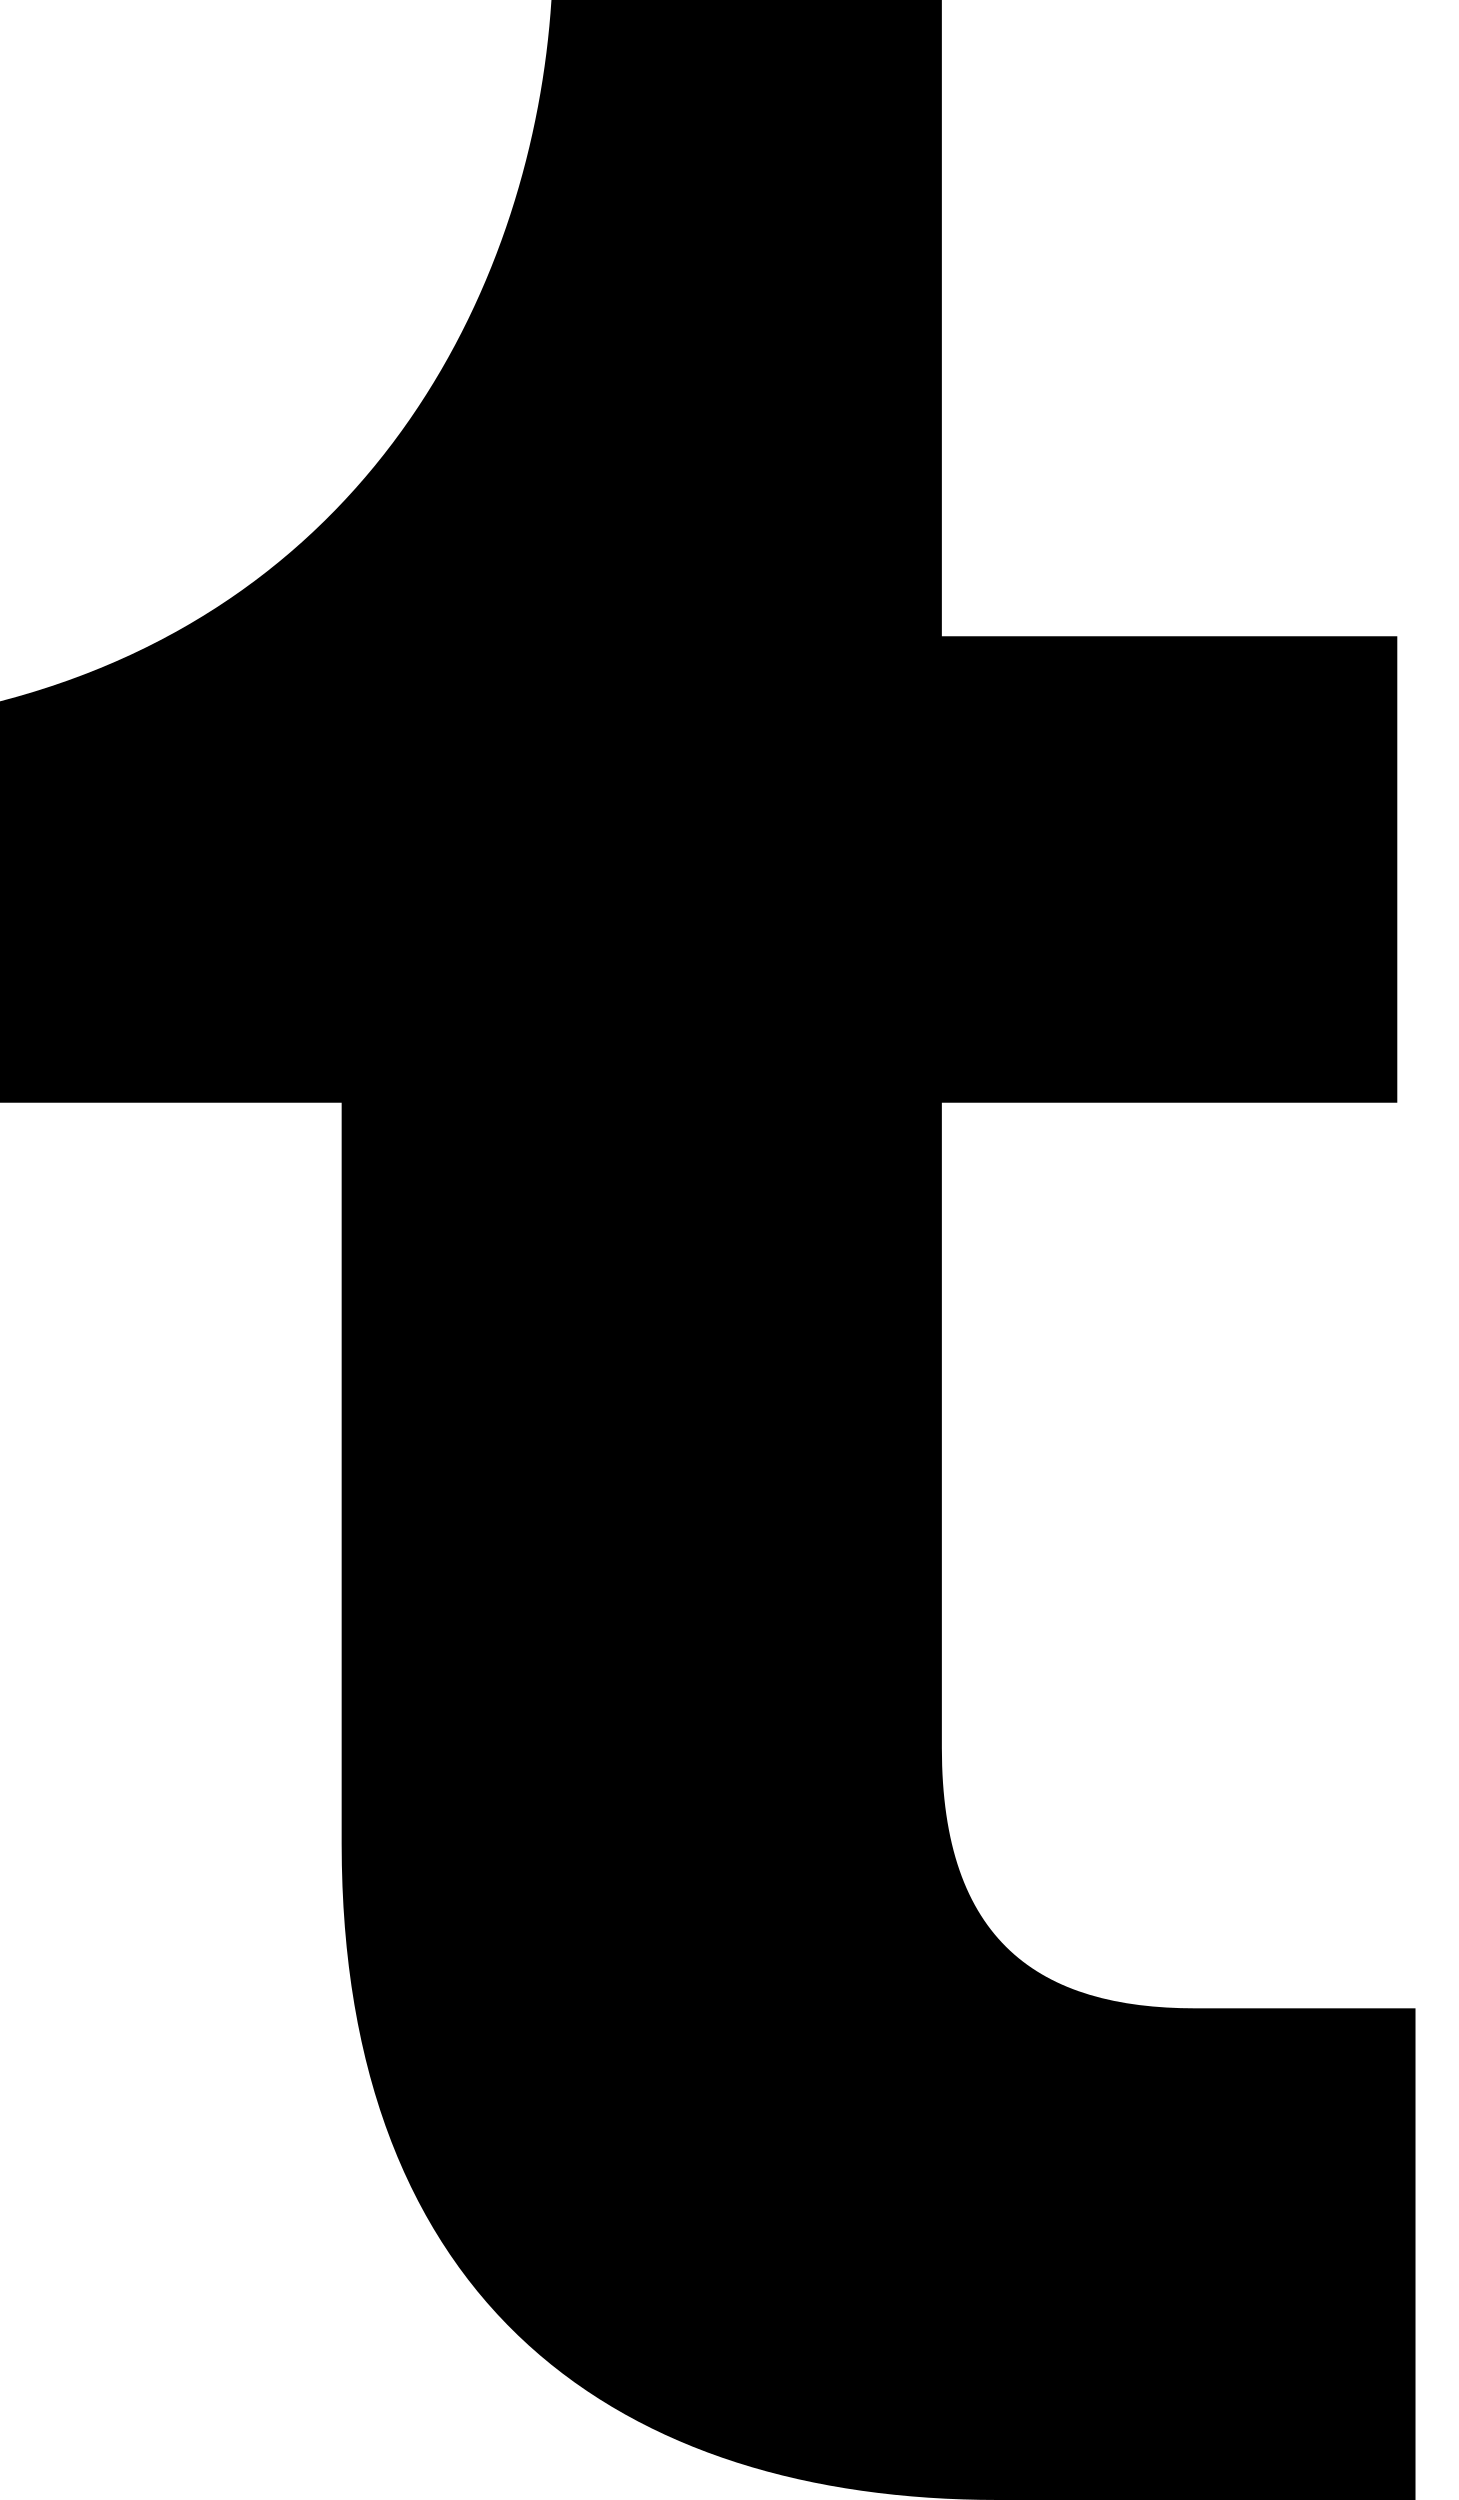
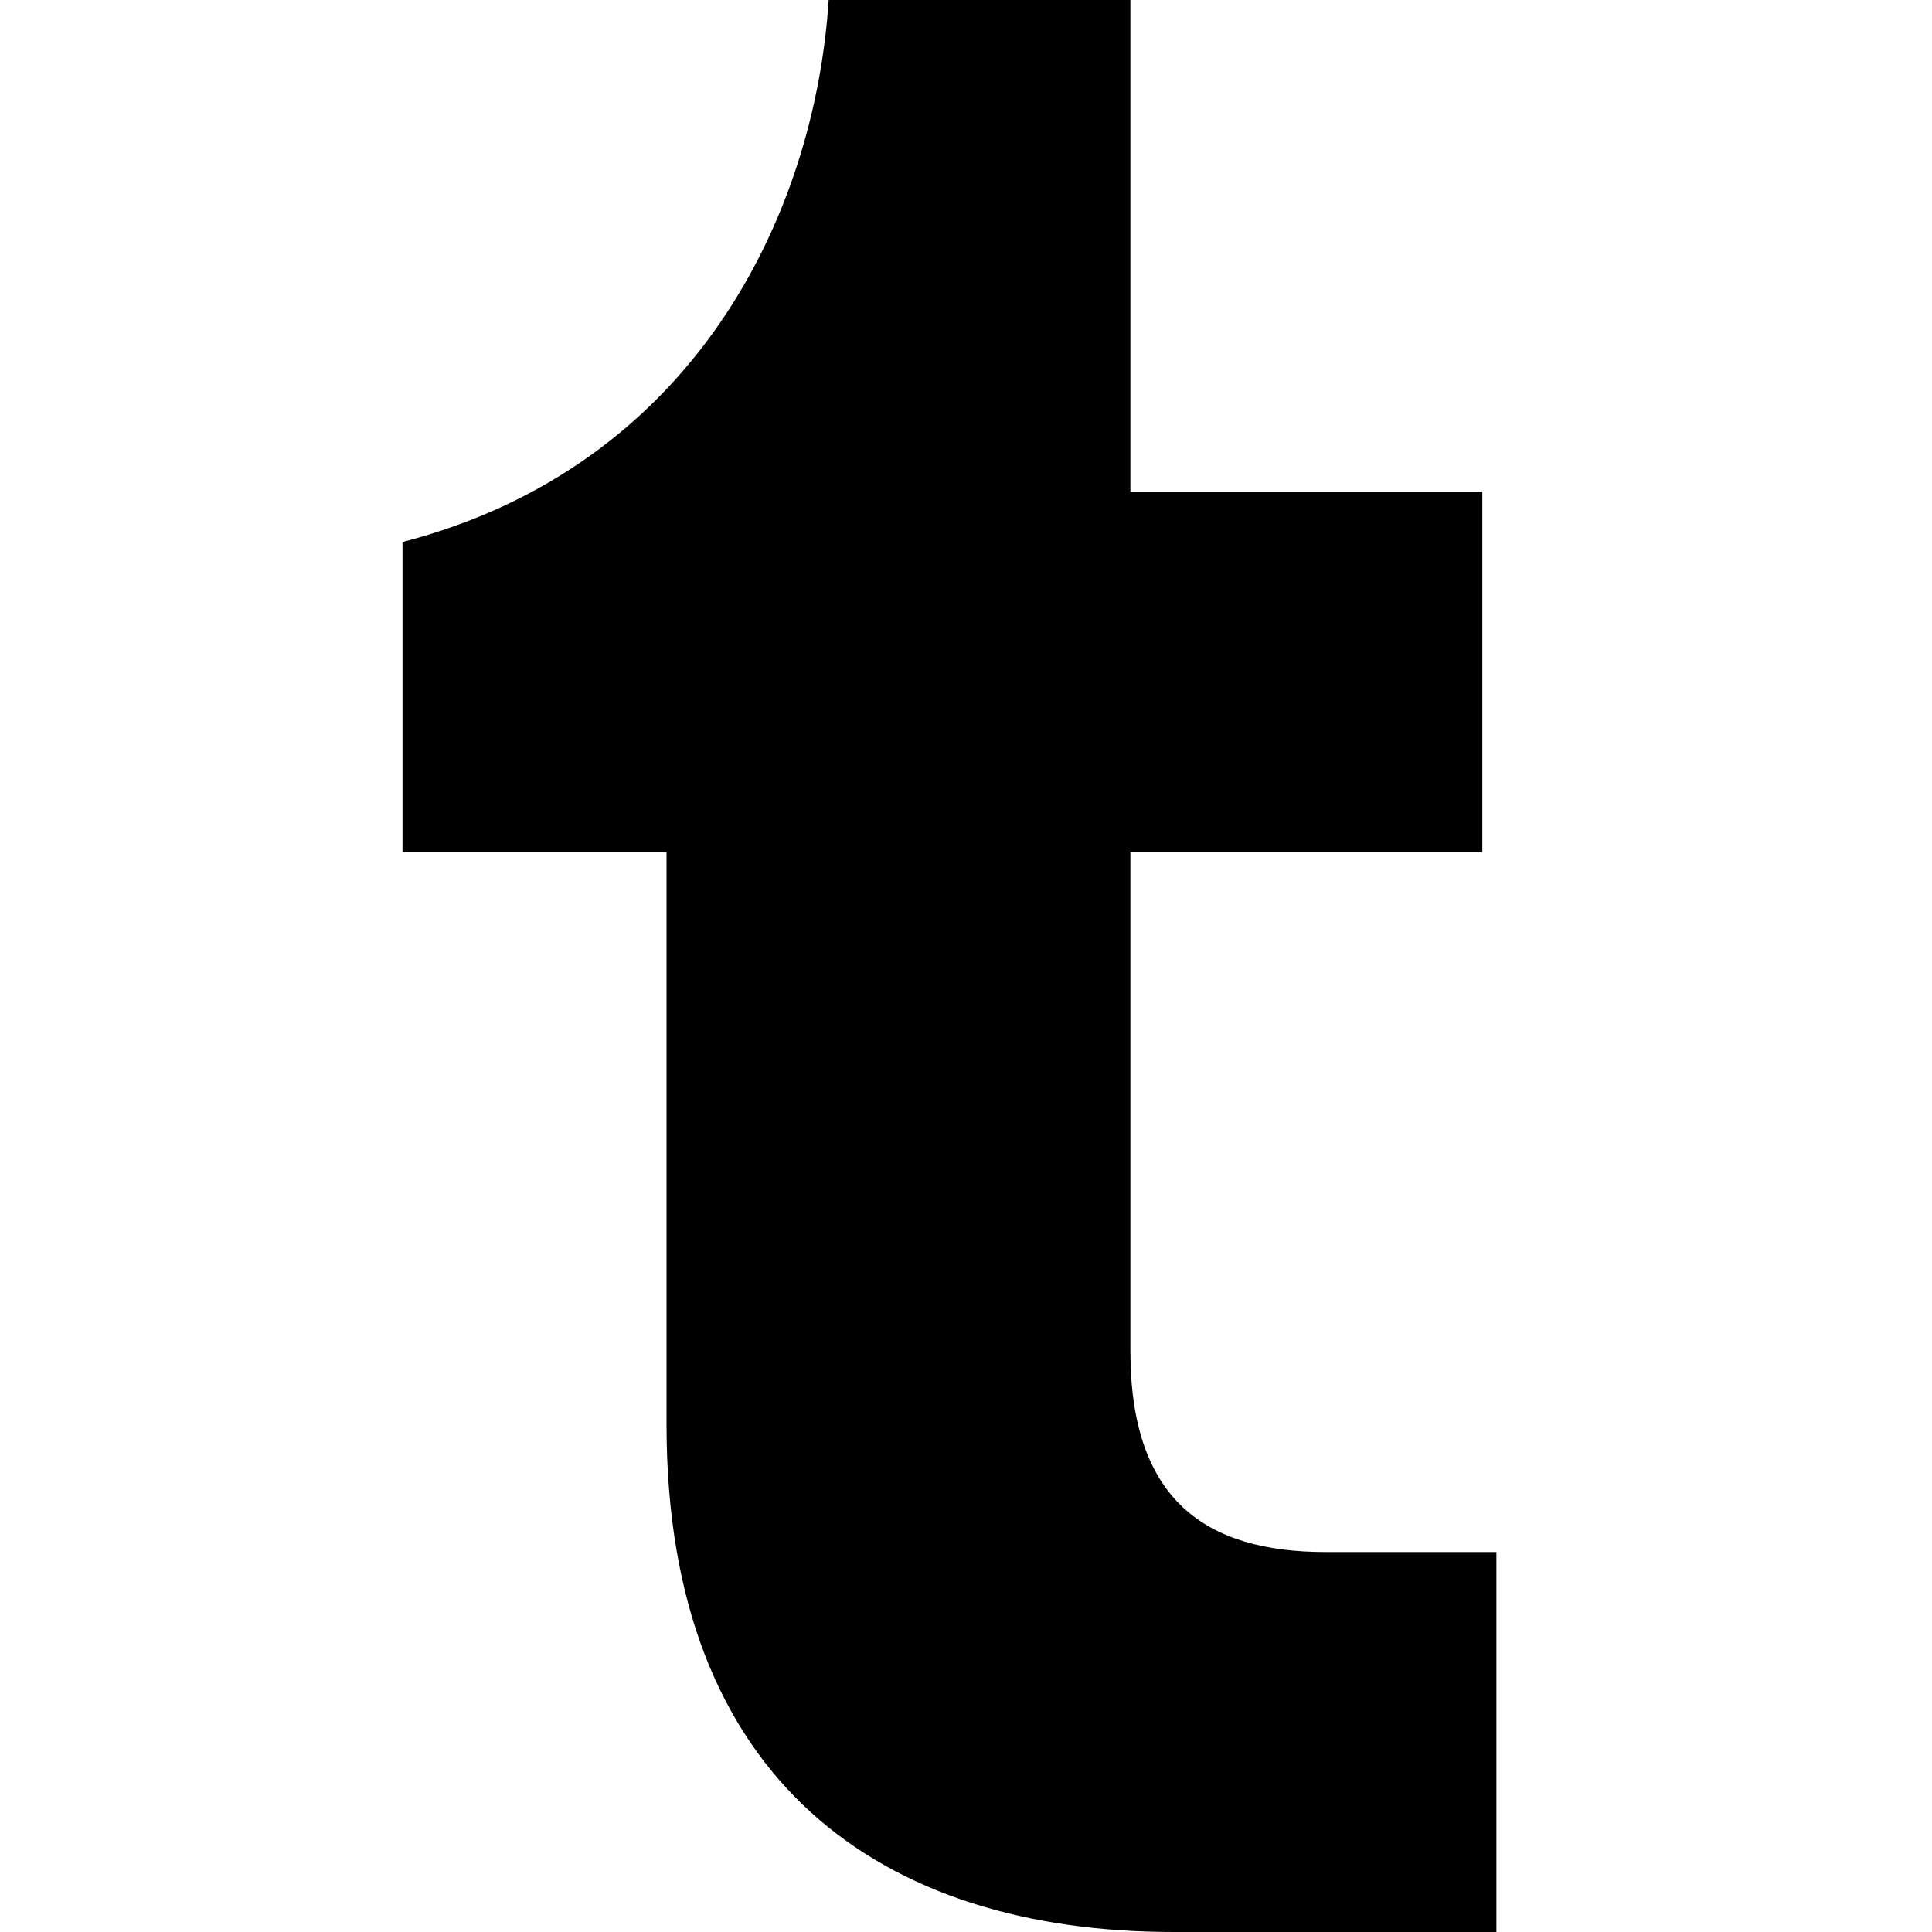
- <svg xmlns="http://www.w3.org/2000/svg" xmlns:xlink="http://www.w3.org/1999/xlink" width="14" height="24" viewBox="0 0 14 24">
+ <svg xmlns="http://www.w3.org/2000/svg" xmlns:xlink="http://www.w3.org/1999/xlink" width="24" height="24" viewBox="0 0 24 24">
  <defs>
    <path d="M14.58 24c-3.61 0-6.3-1.857-6.3-6.3v-7.114H5V6.733C8.61 5.796 10.12 2.69 10.294 0h3.748v6.108h4.372v4.478h-4.372v6.195c0 1.857.937 2.499 2.43 2.499h2.117V24h-4.01" id="a" />
  </defs>
-   <use fill="#000" xlink:href="#a" transform="translate(-5)" fill-rule="evenodd" />
+   <use fill="#000" xlink:href="#a" fill-rule="evenodd" />
</svg>
